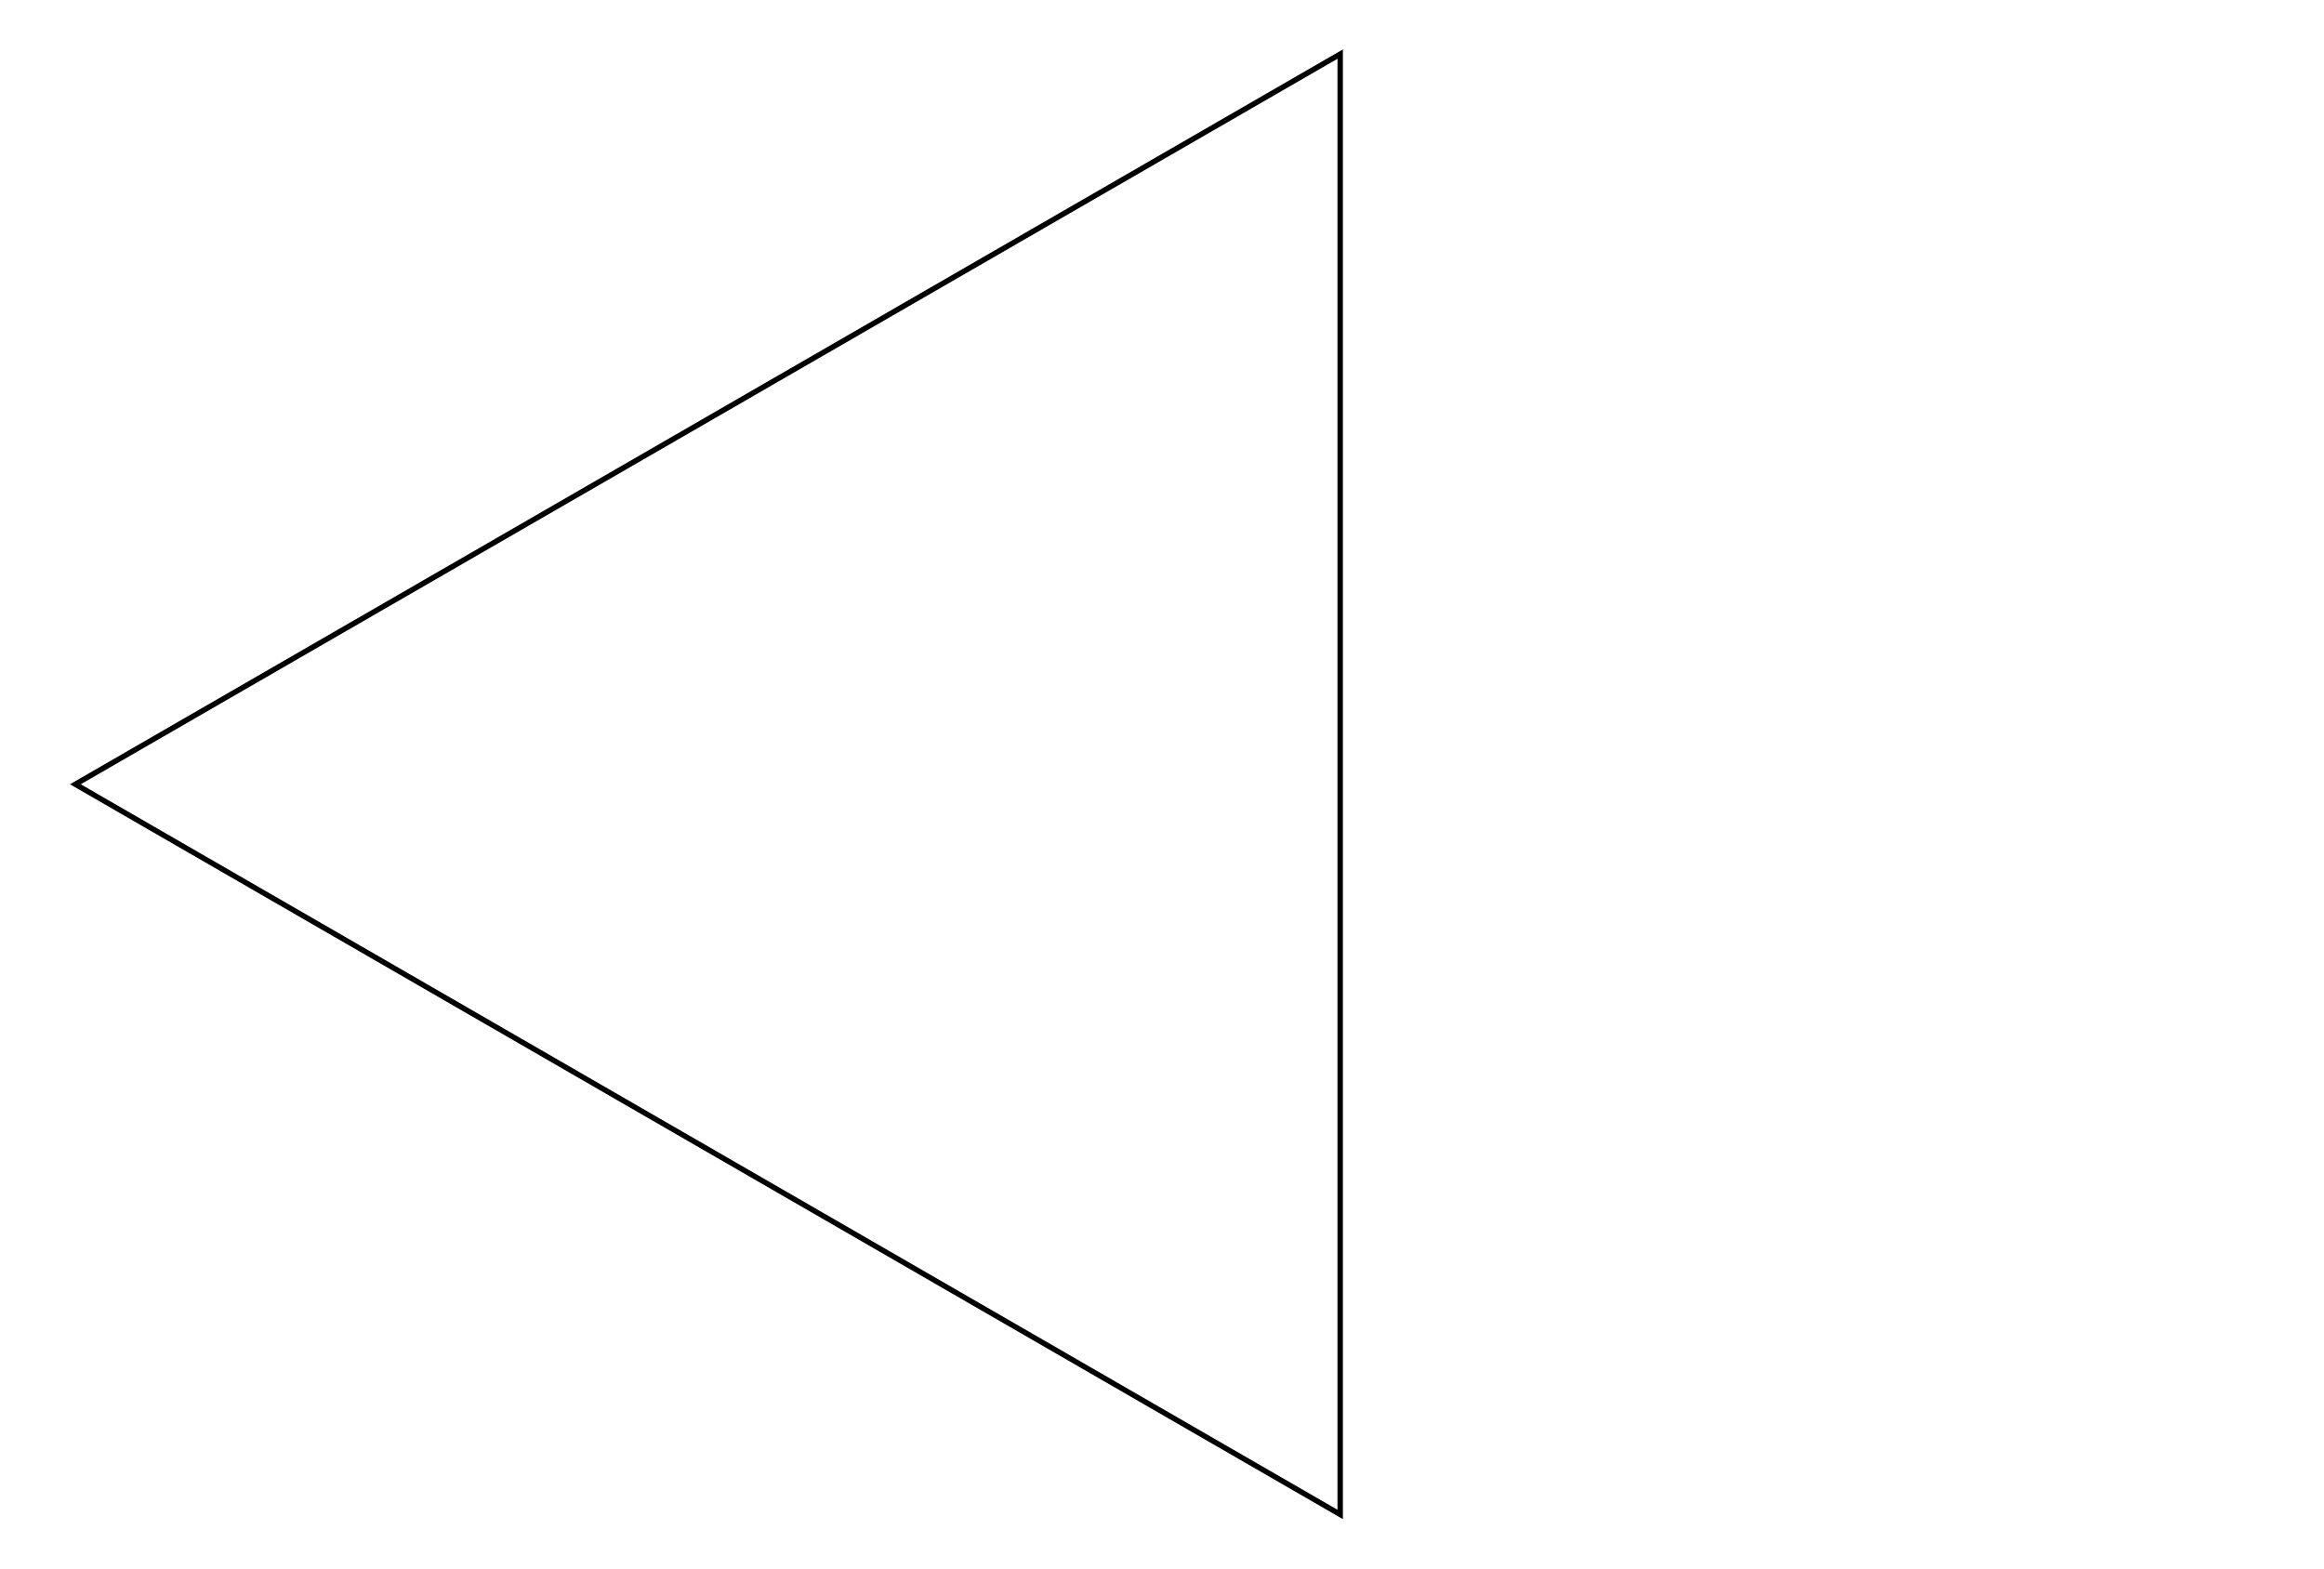
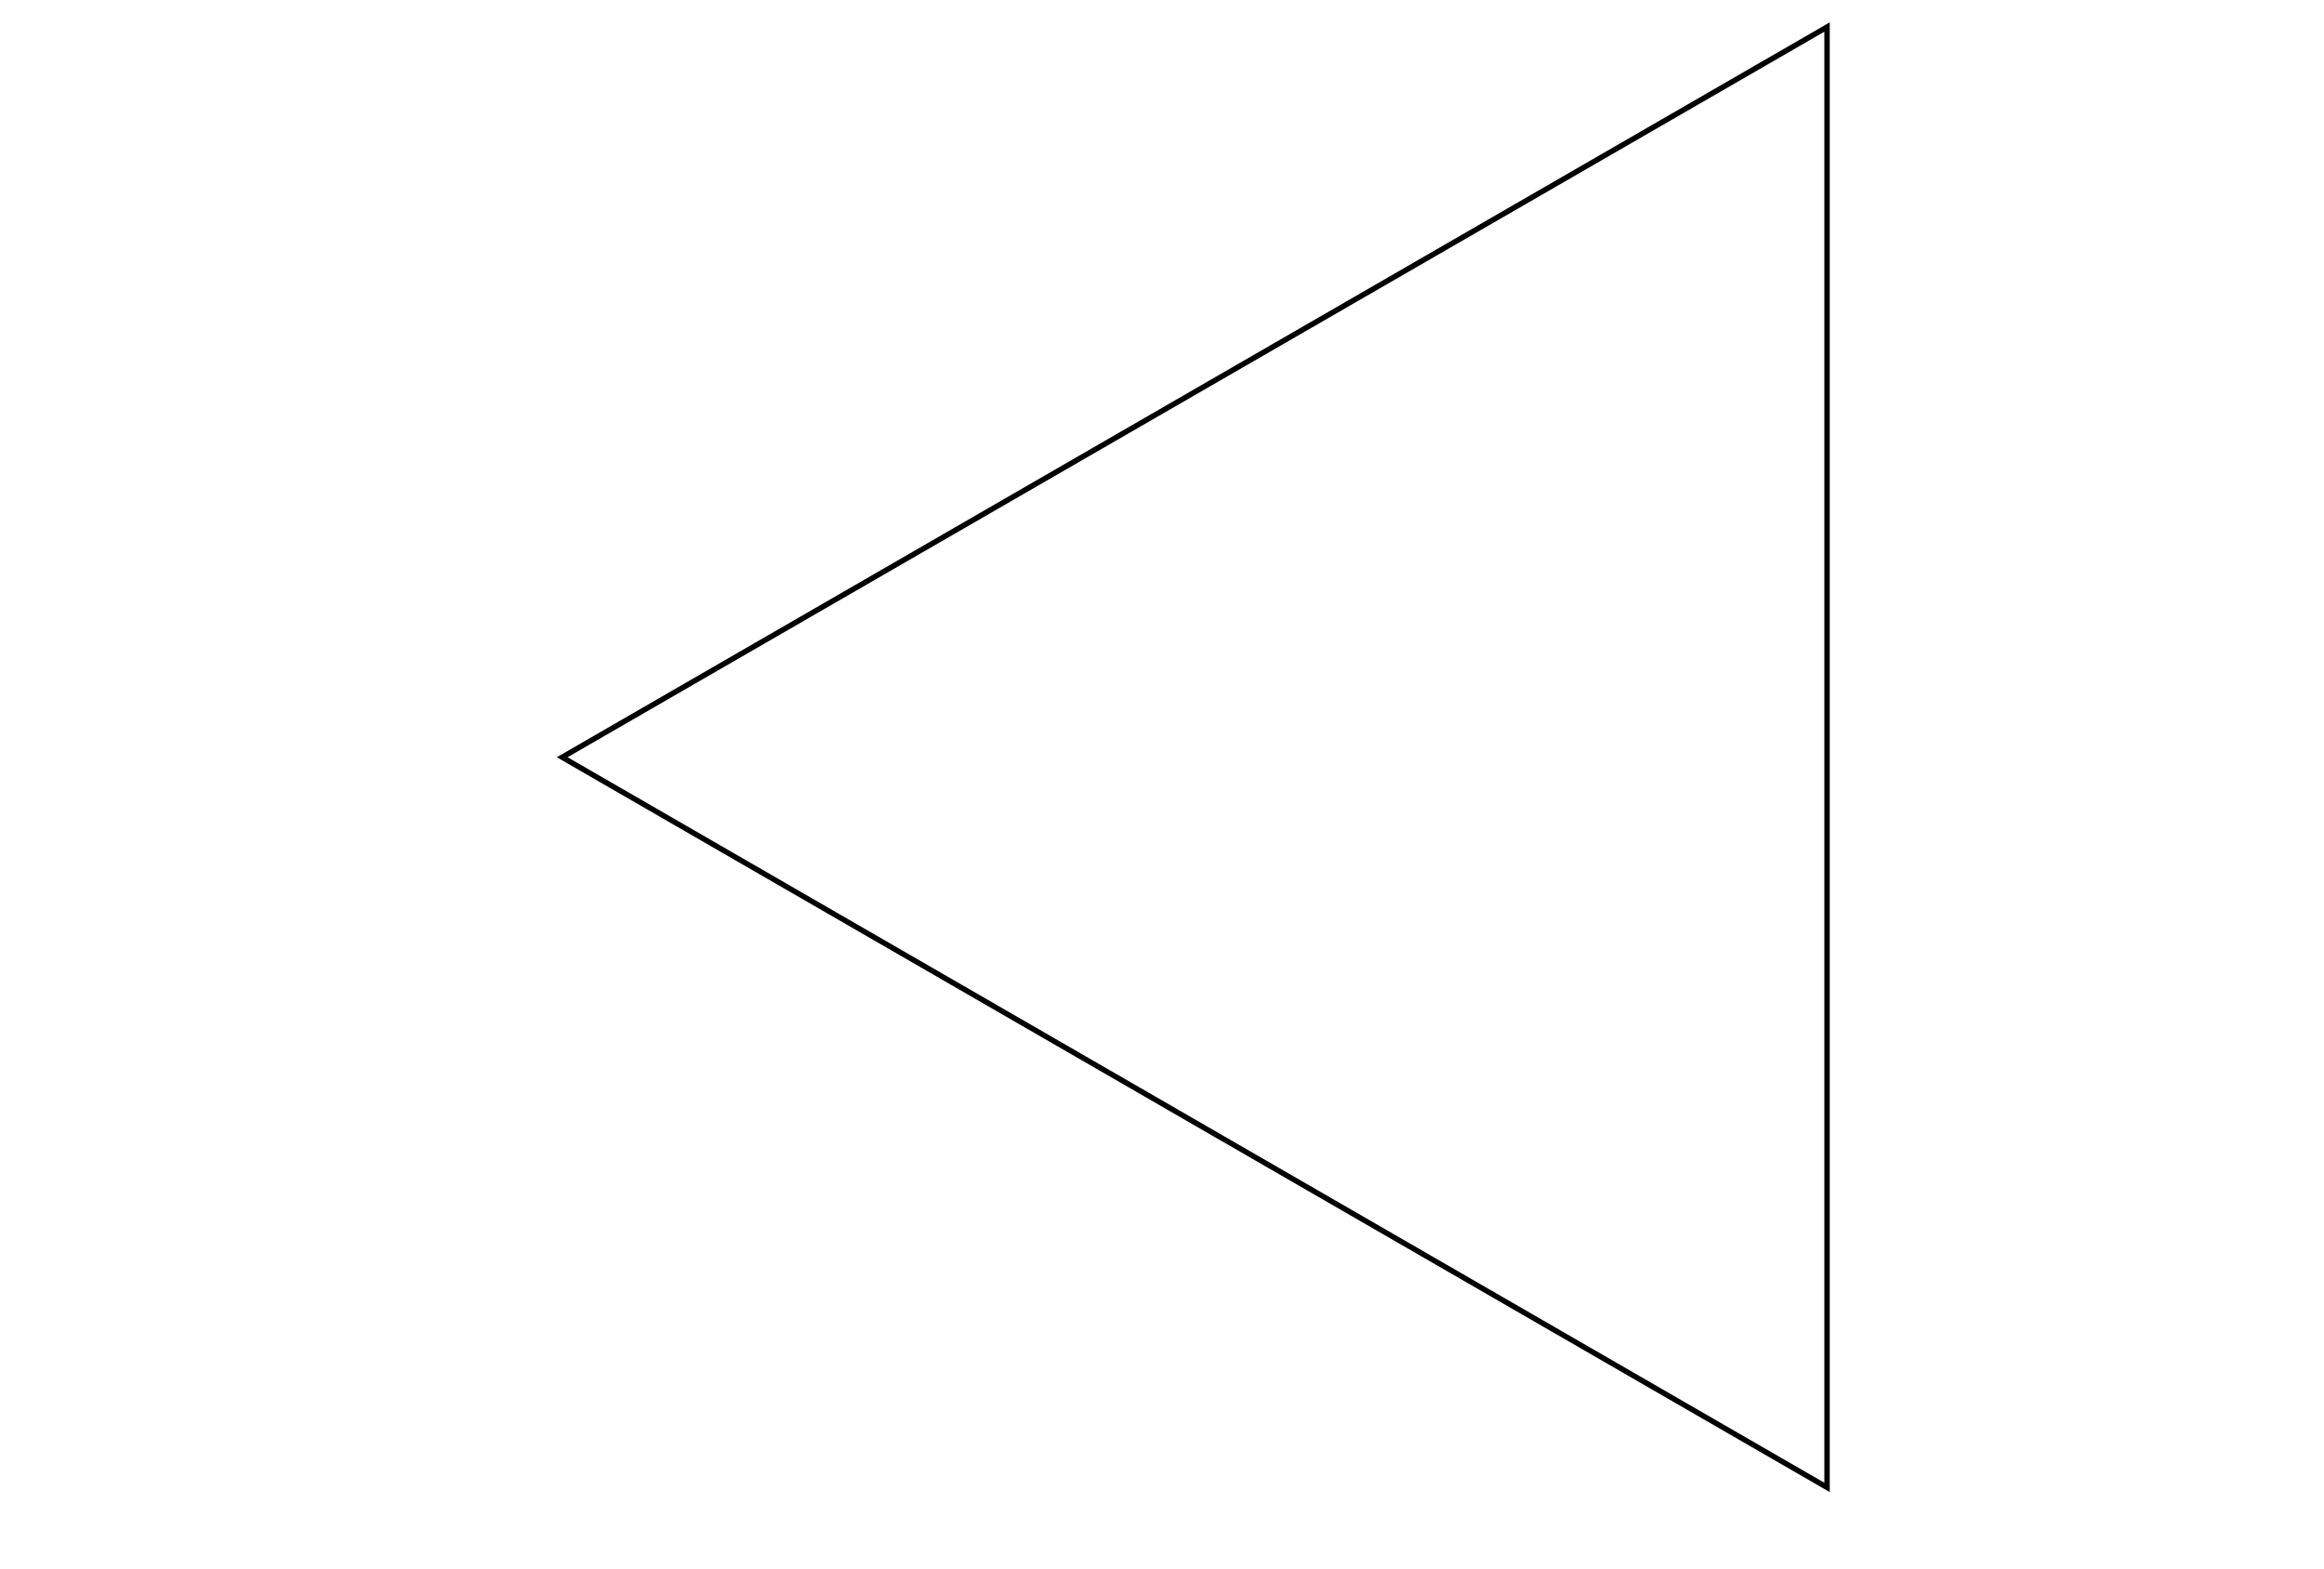
<svg xmlns="http://www.w3.org/2000/svg" width="400" height="270" viewBox="0 -10 410 290">
-   <g transform="translate(-40, 0)">
+   <g transform="translate(50, -5)">
    <polygon points="277.942,0 277.942,270 44.116,135" stroke="black" fill="none" />
  </g>
</svg>
